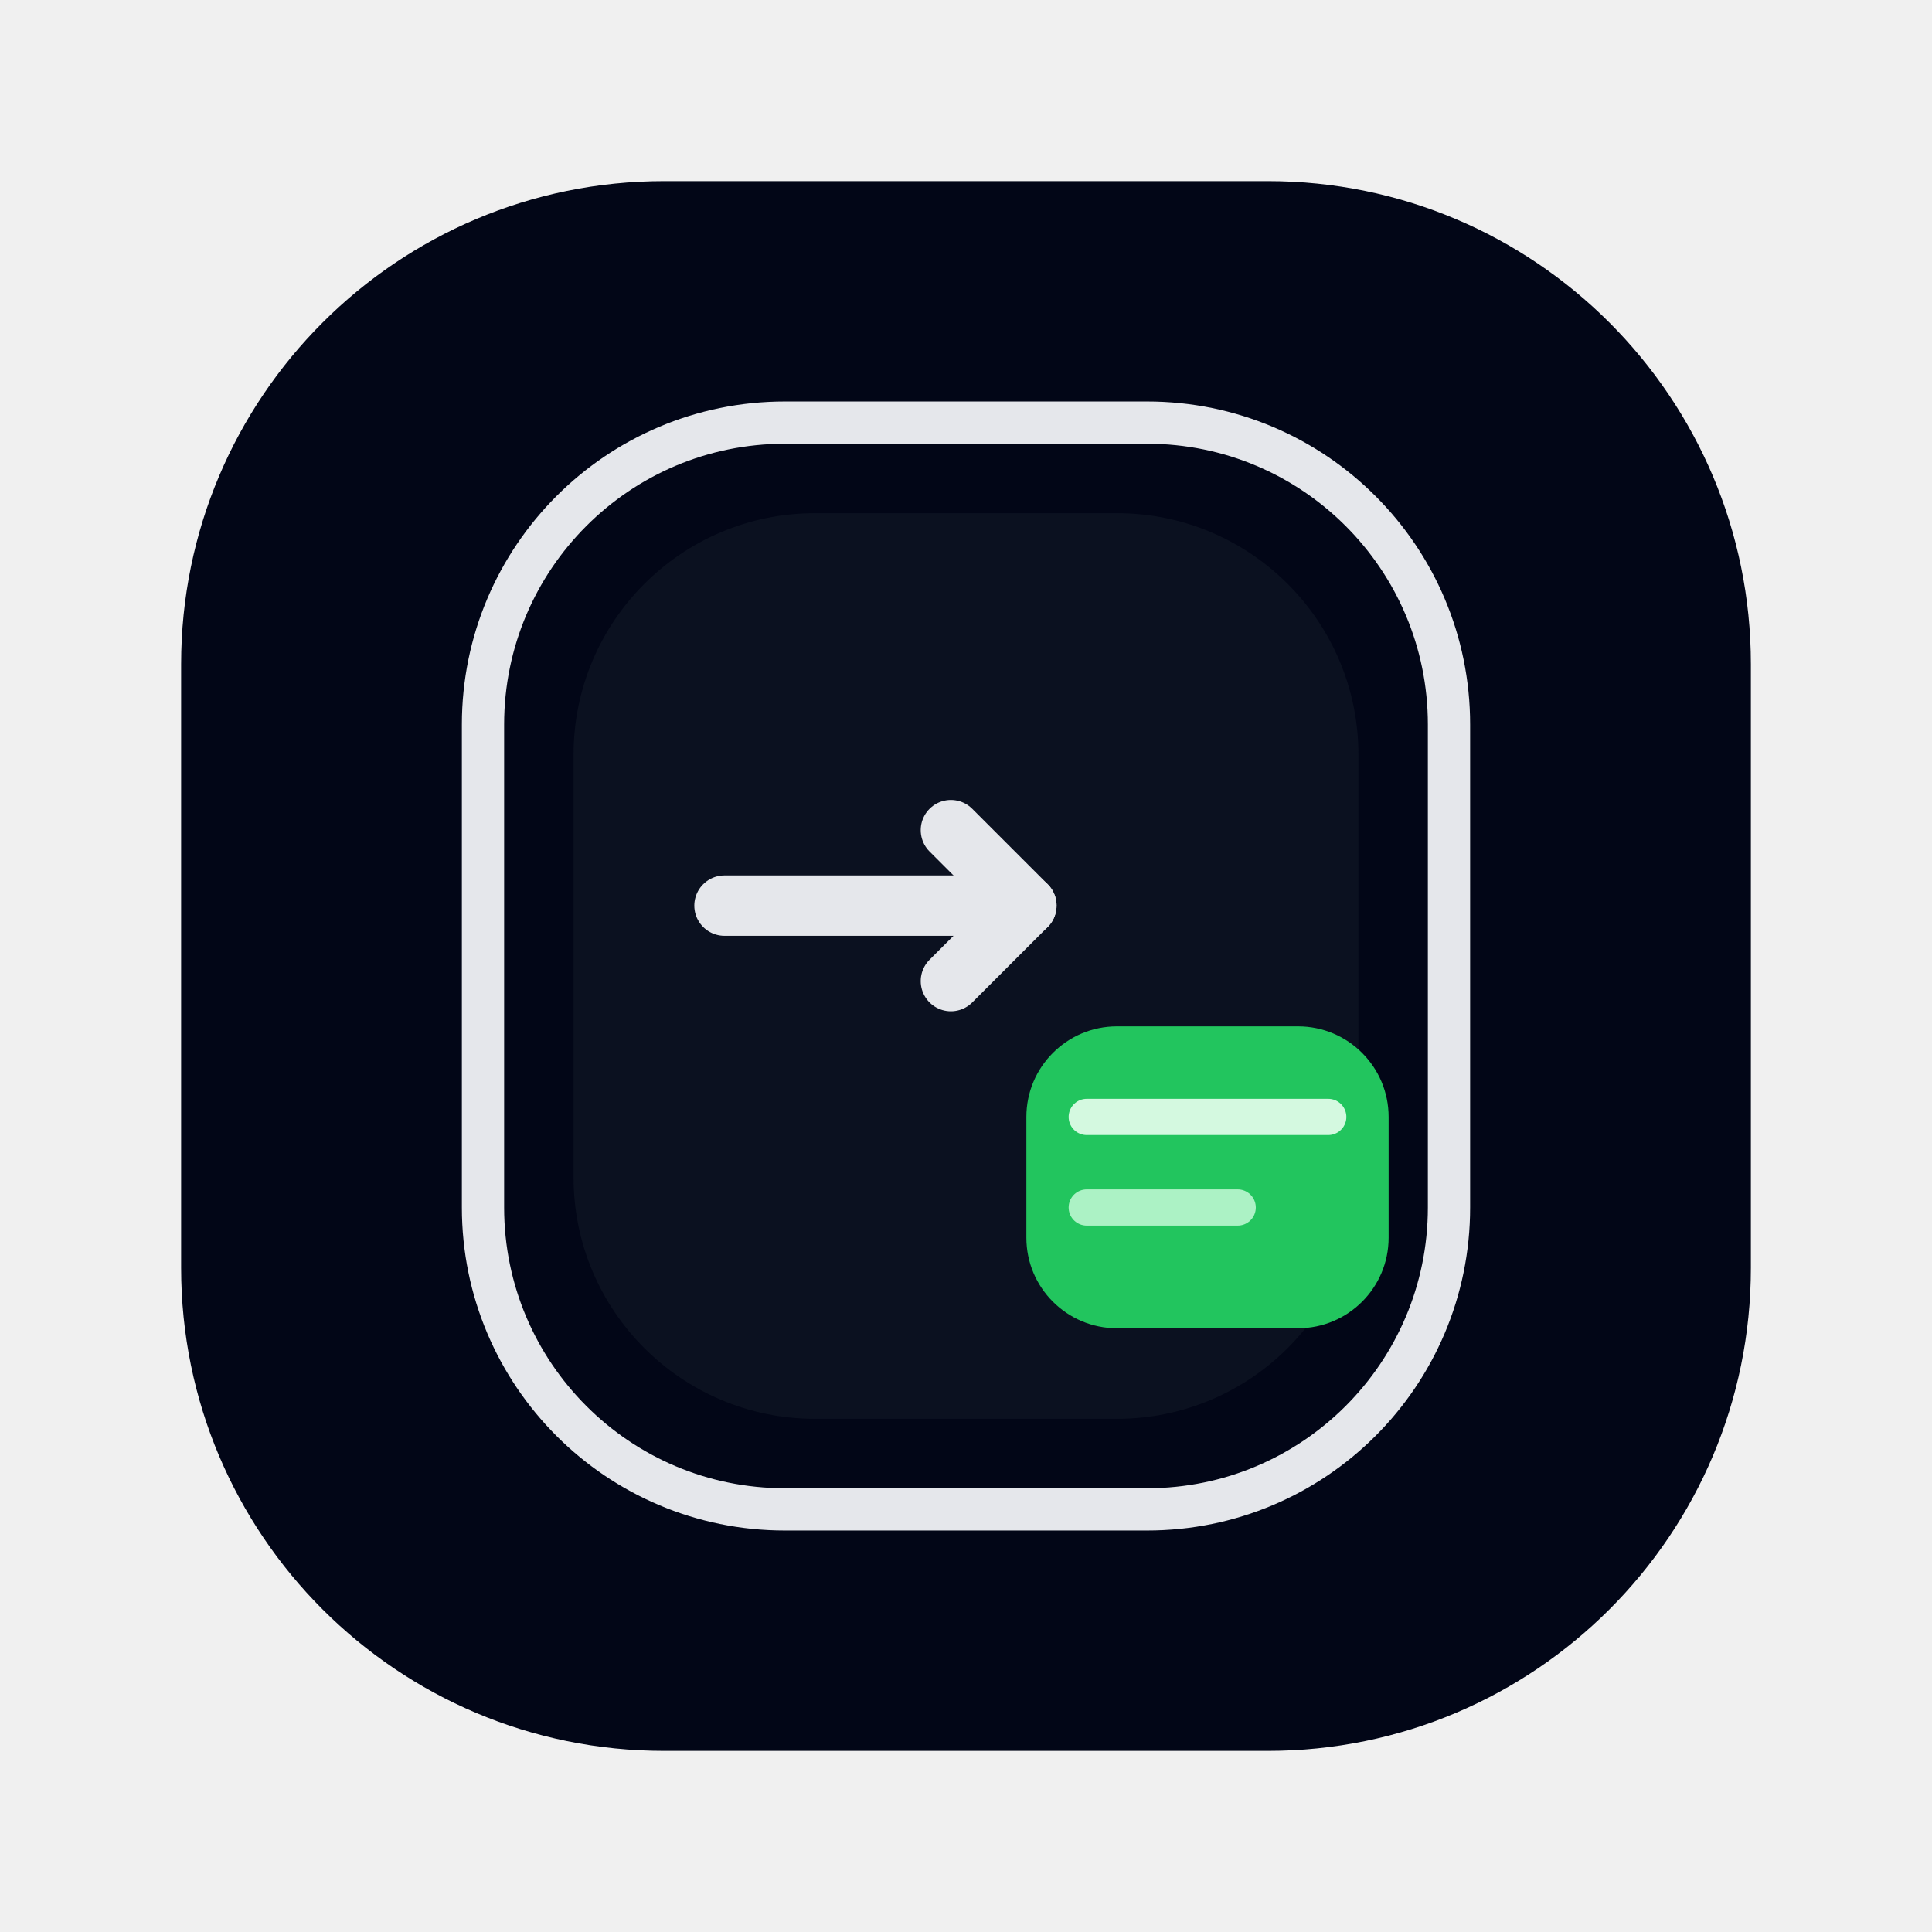
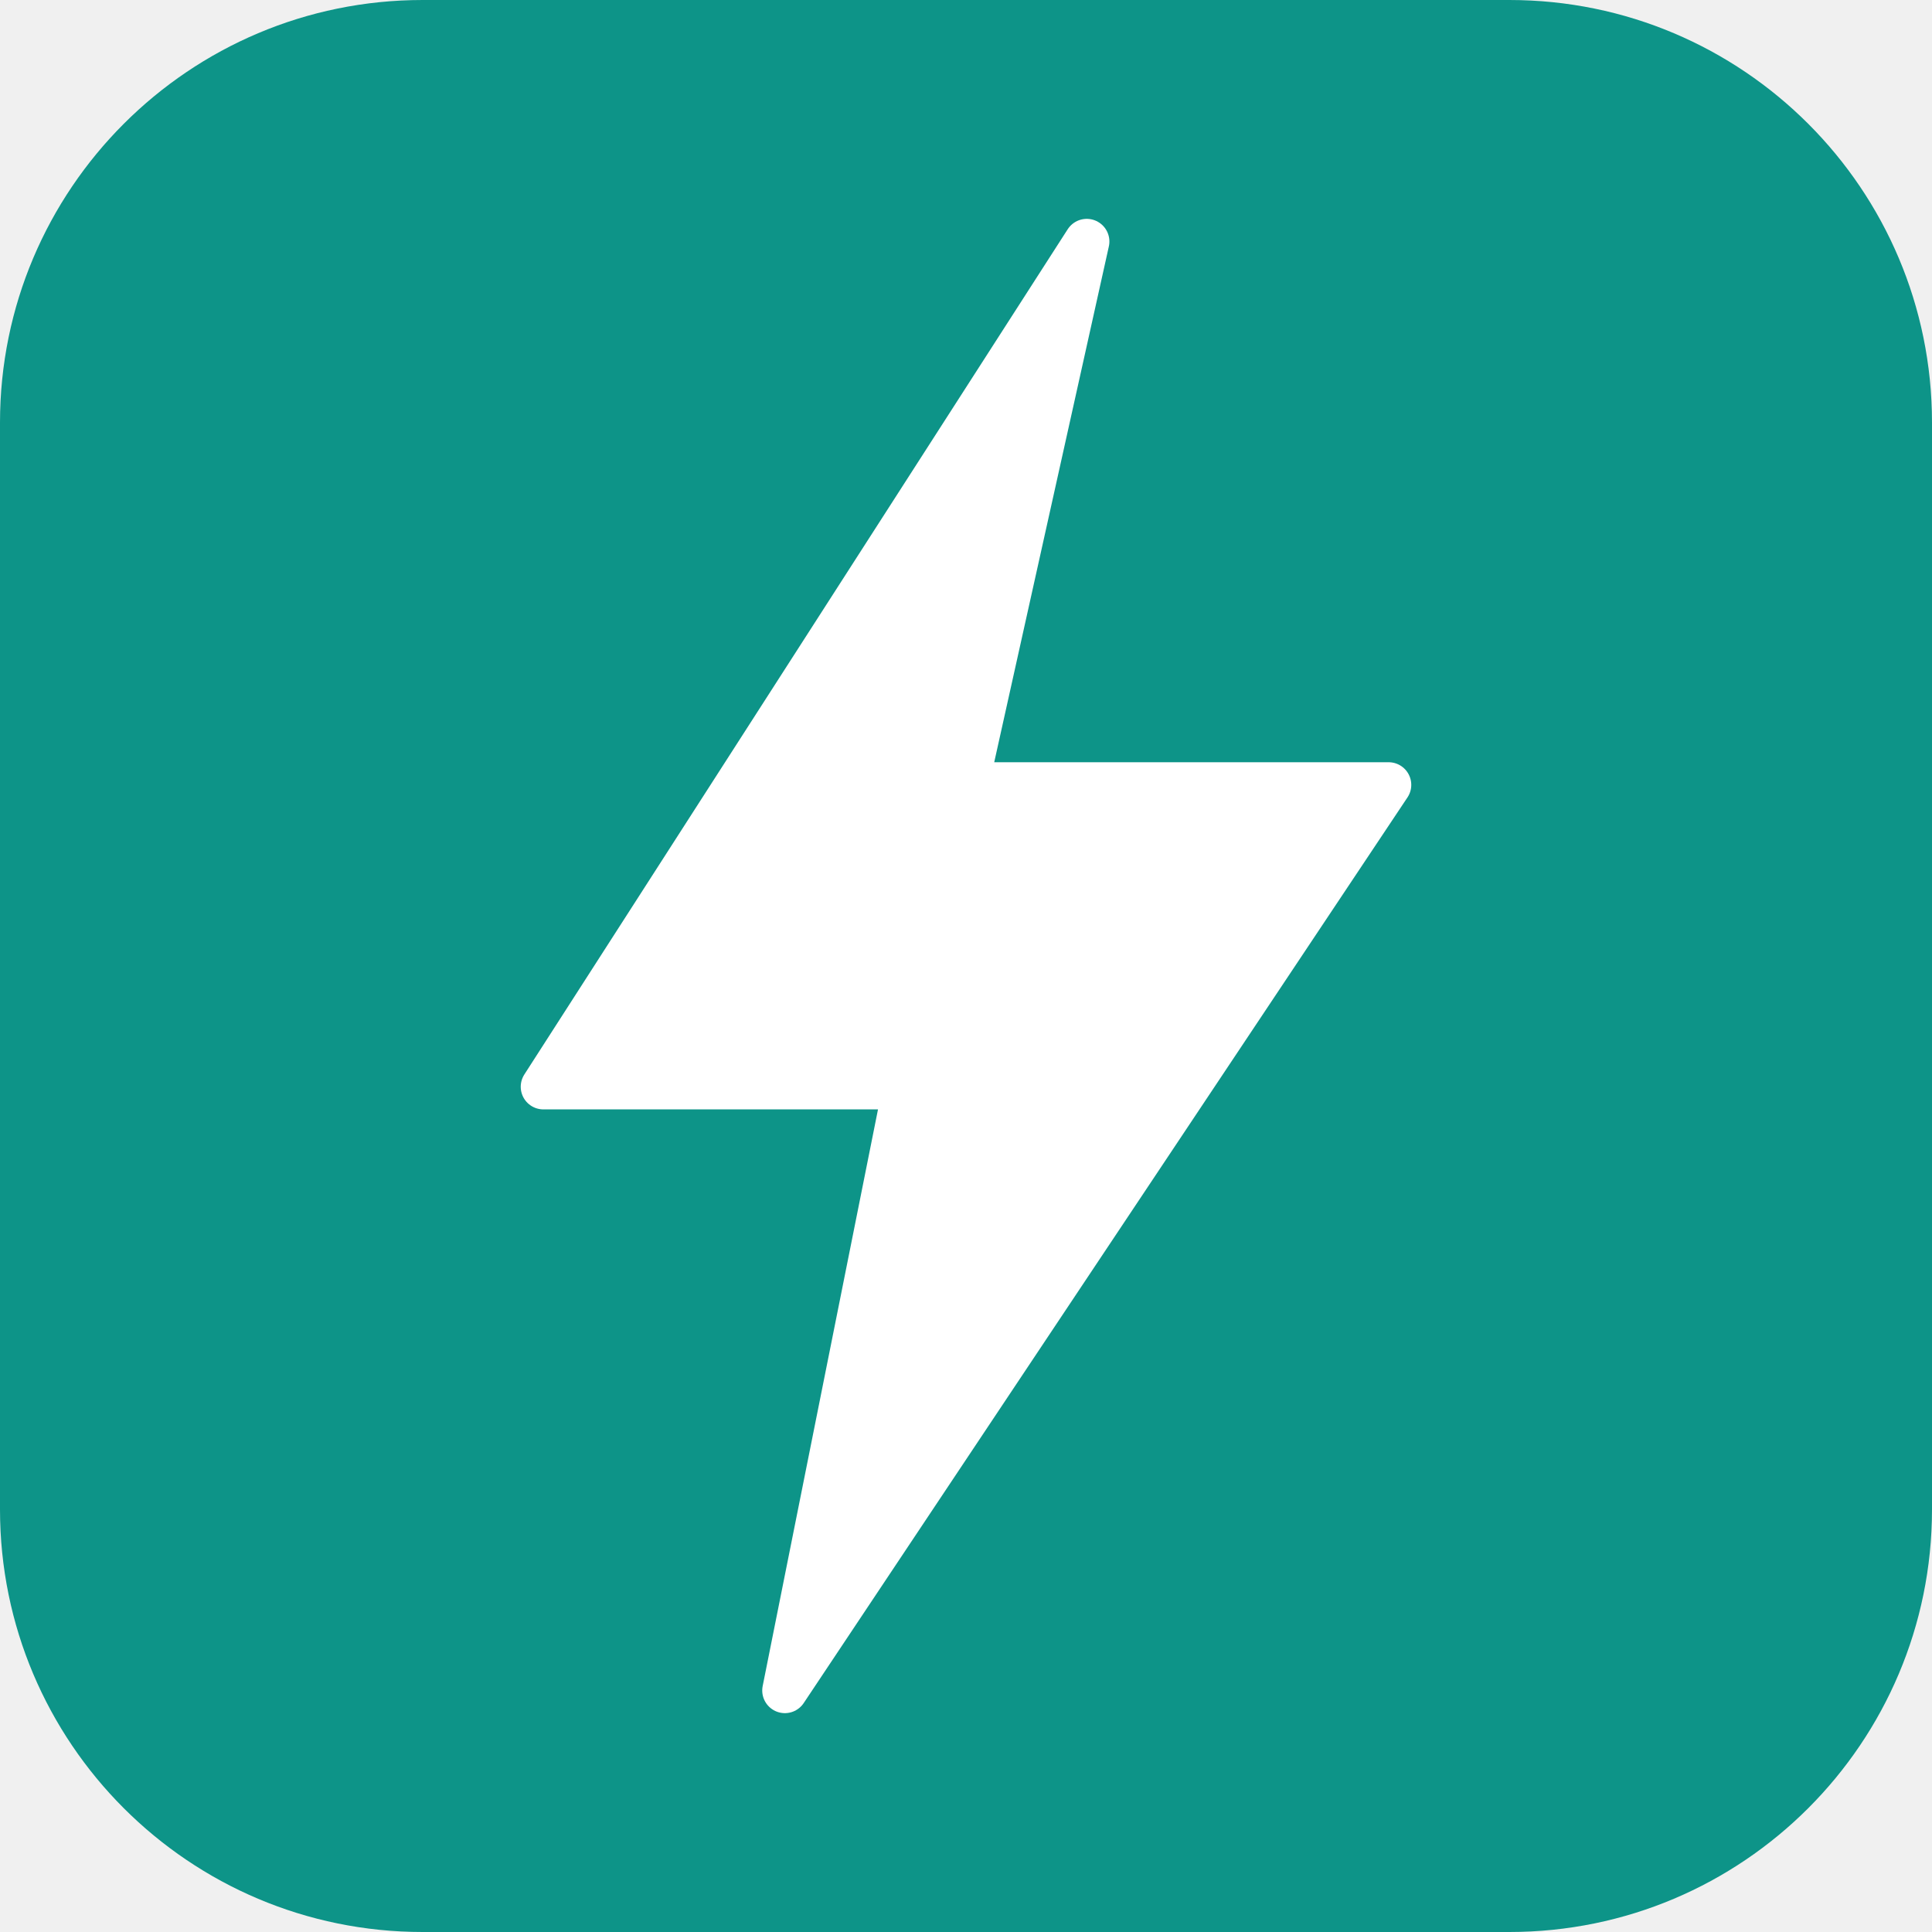
- <svg xmlns="http://www.w3.org/2000/svg" width="64" height="64" viewBox="0 0 64 64" fill="none">
-   <defs>
-     <linearGradient id="fg-bg" x1="8" y1="56" x2="56" y2="8" gradientUnits="userSpaceOnUse">
-       <stop stop-color="#020617" />
-       <stop offset="1" stop-color="#020617" />
-     </linearGradient>
-   </defs>
-   <rect x="6" y="6" width="52" height="52" rx="16" fill="url(#fg-bg)" />
-   <rect x="16" y="14" width="32" height="36" rx="10" fill="#020617" stroke="#E5E7EB" stroke-width="1.4" />
-   <rect x="19" y="17" width="26" height="30" rx="8" fill="#0B1120" />
-   <path d="M24 30H34" stroke="#E5E7EB" stroke-width="2" stroke-linecap="round" />
-   <path d="M31.5 27.5L34 30L31.5 32.5" stroke="#E5E7EB" stroke-width="2" stroke-linecap="round" stroke-linejoin="round" />
-   <rect x="34" y="34" width="12" height="10" rx="3" fill="#22C55E" />
-   <path d="M36 37H44" stroke="#DCFCE7" stroke-width="1.2" stroke-linecap="round" opacity="0.95" />
-   <path d="M36 40H41" stroke="#BBF7D0" stroke-width="1.2" stroke-linecap="round" opacity="0.9" />
+ <svg xmlns="http://www.w3.org/2000/svg" viewBox="0 0 64 64" width="64" height="64" role="img" aria-label="Files Go">
+   <rect width="64" height="64" rx="14" fill="#0d9488" />
+   <path d="M36 8 L18 36 H30 L26 56 L46 26 H32 Z" fill="#ffffff" stroke="#ffffff" stroke-width="1.5" stroke-linejoin="round" />
</svg>
